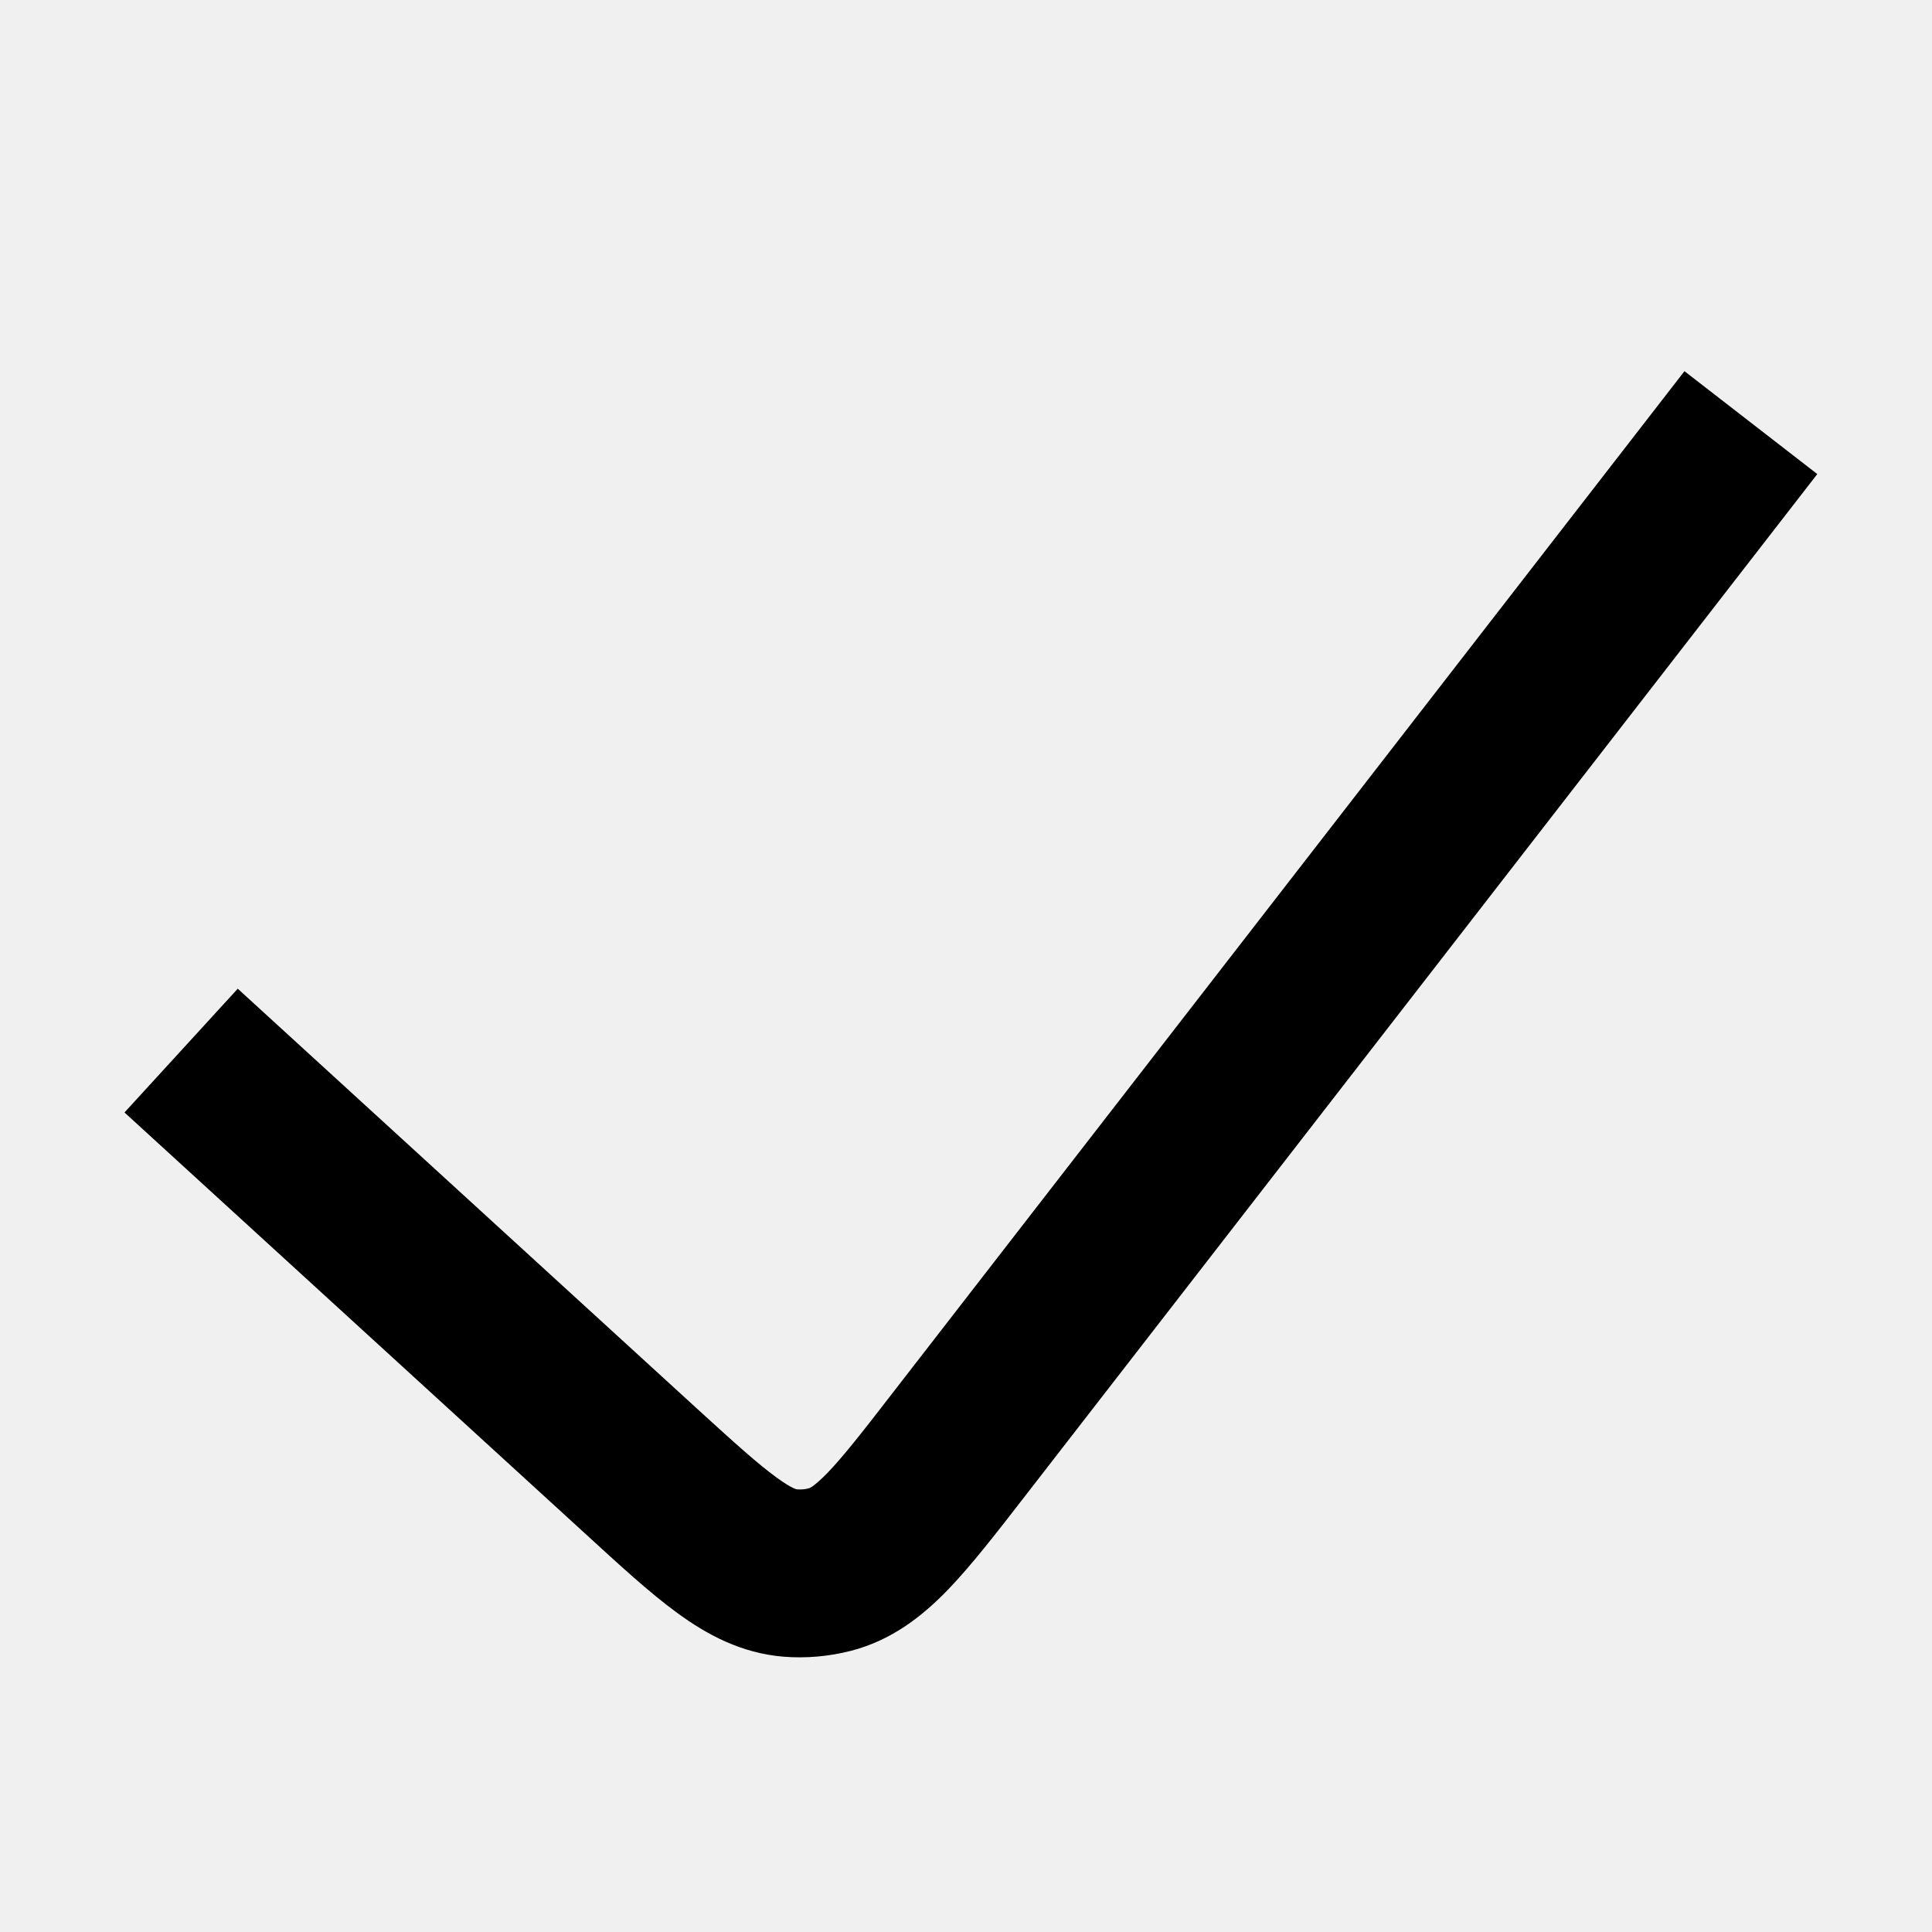
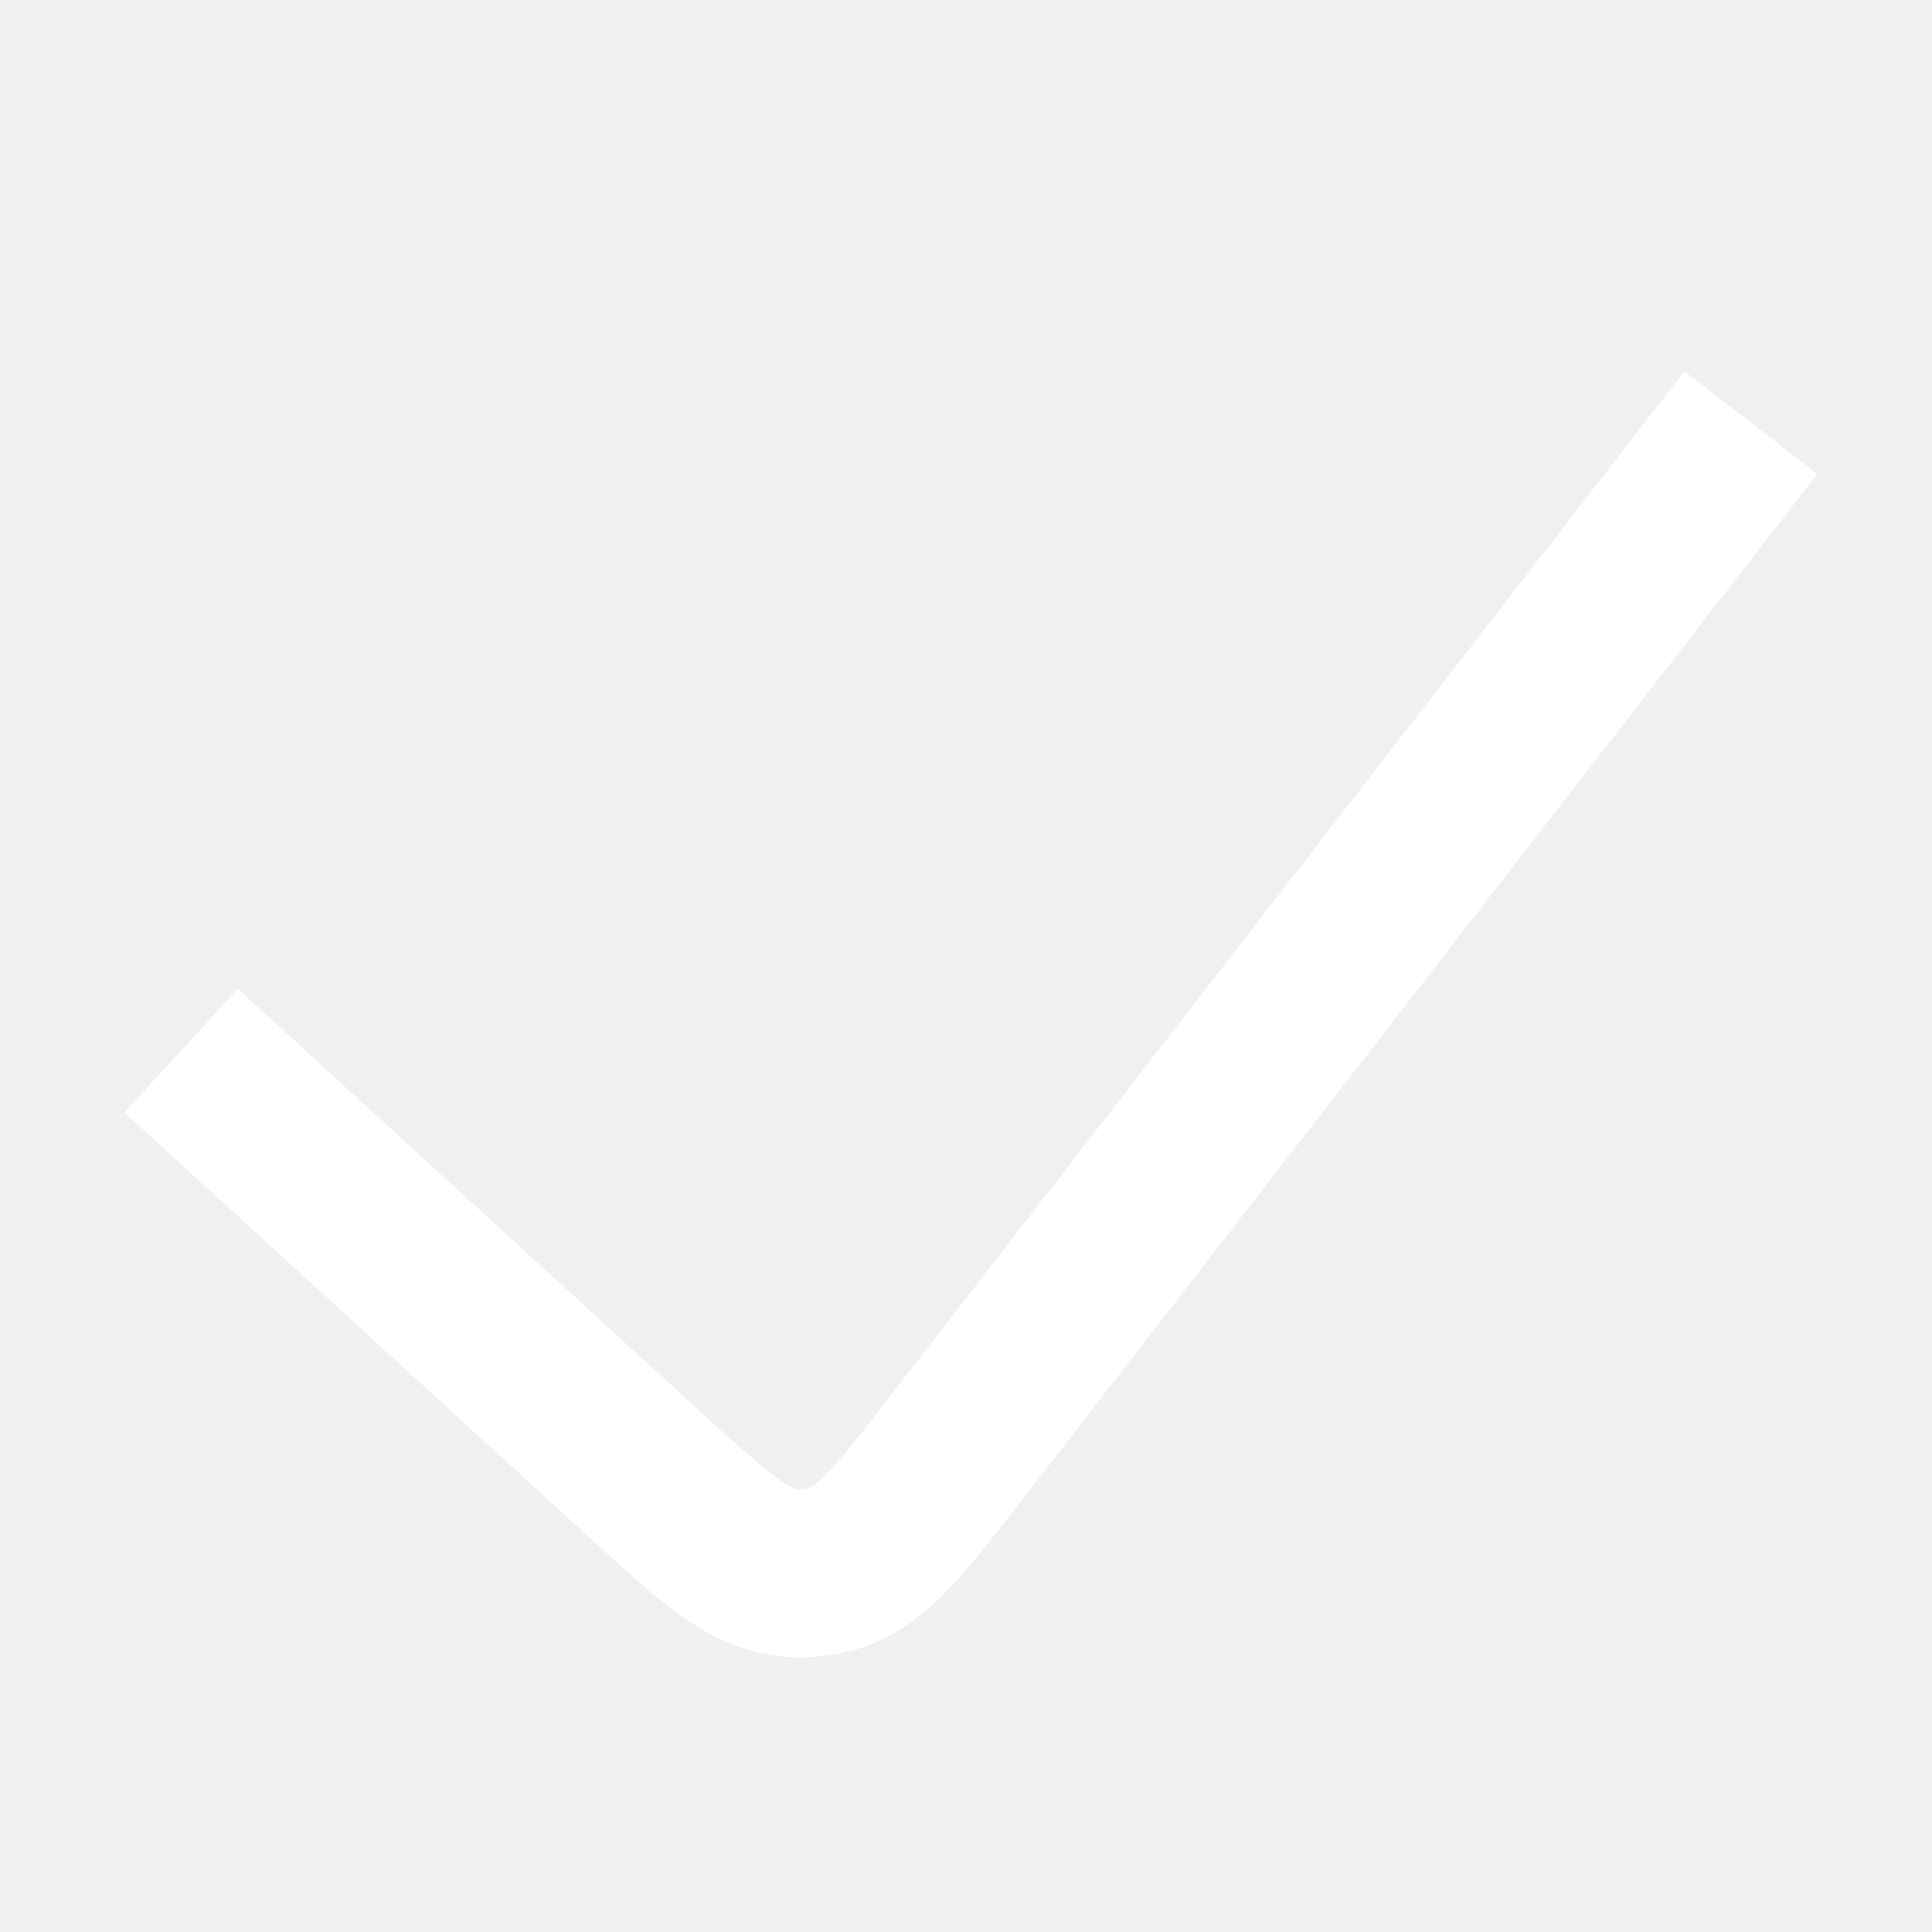
<svg xmlns="http://www.w3.org/2000/svg" width="16" height="16" viewBox="0 0 16 16" fill="none">
-   <path d="M15.05 3.926L8.495 12.382C8.258 12.688 8.045 12.964 7.847 13.169C7.64 13.382 7.387 13.584 7.045 13.672C6.864 13.718 6.676 13.735 6.489 13.72C6.137 13.691 5.853 13.536 5.612 13.36C5.382 13.193 5.126 12.957 4.84 12.695L1.031 9.213L1.969 8.188L5.777 11.67C6.087 11.953 6.278 12.125 6.431 12.236C6.502 12.288 6.547 12.313 6.573 12.325C6.585 12.331 6.593 12.332 6.596 12.333C6.598 12.334 6.6 12.334 6.6 12.334C6.633 12.337 6.668 12.334 6.7 12.325C6.7 12.325 6.702 12.325 6.704 12.324C6.707 12.323 6.713 12.319 6.725 12.312C6.748 12.296 6.788 12.264 6.85 12.201C6.981 12.065 7.14 11.863 7.396 11.531L13.95 3.074L15.05 3.926Z" fill="currentColor" />
+   <path d="M15.05 3.926L8.495 12.382C8.258 12.688 8.045 12.964 7.847 13.169C7.64 13.382 7.387 13.584 7.045 13.672C6.864 13.718 6.676 13.735 6.489 13.72C6.137 13.691 5.853 13.536 5.612 13.36C5.382 13.193 5.126 12.957 4.84 12.695L1.031 9.213L1.969 8.188L5.777 11.67C6.087 11.953 6.278 12.125 6.431 12.236C6.502 12.288 6.547 12.313 6.573 12.325C6.585 12.331 6.593 12.332 6.596 12.333C6.598 12.334 6.6 12.334 6.6 12.334C6.633 12.337 6.668 12.334 6.7 12.325C6.7 12.325 6.702 12.325 6.704 12.324C6.707 12.323 6.713 12.319 6.725 12.312C6.748 12.296 6.788 12.264 6.85 12.201C6.981 12.065 7.14 11.863 7.396 11.531L13.95 3.074L15.05 3.926Z" fill="#FFFFFF" />
</svg>
